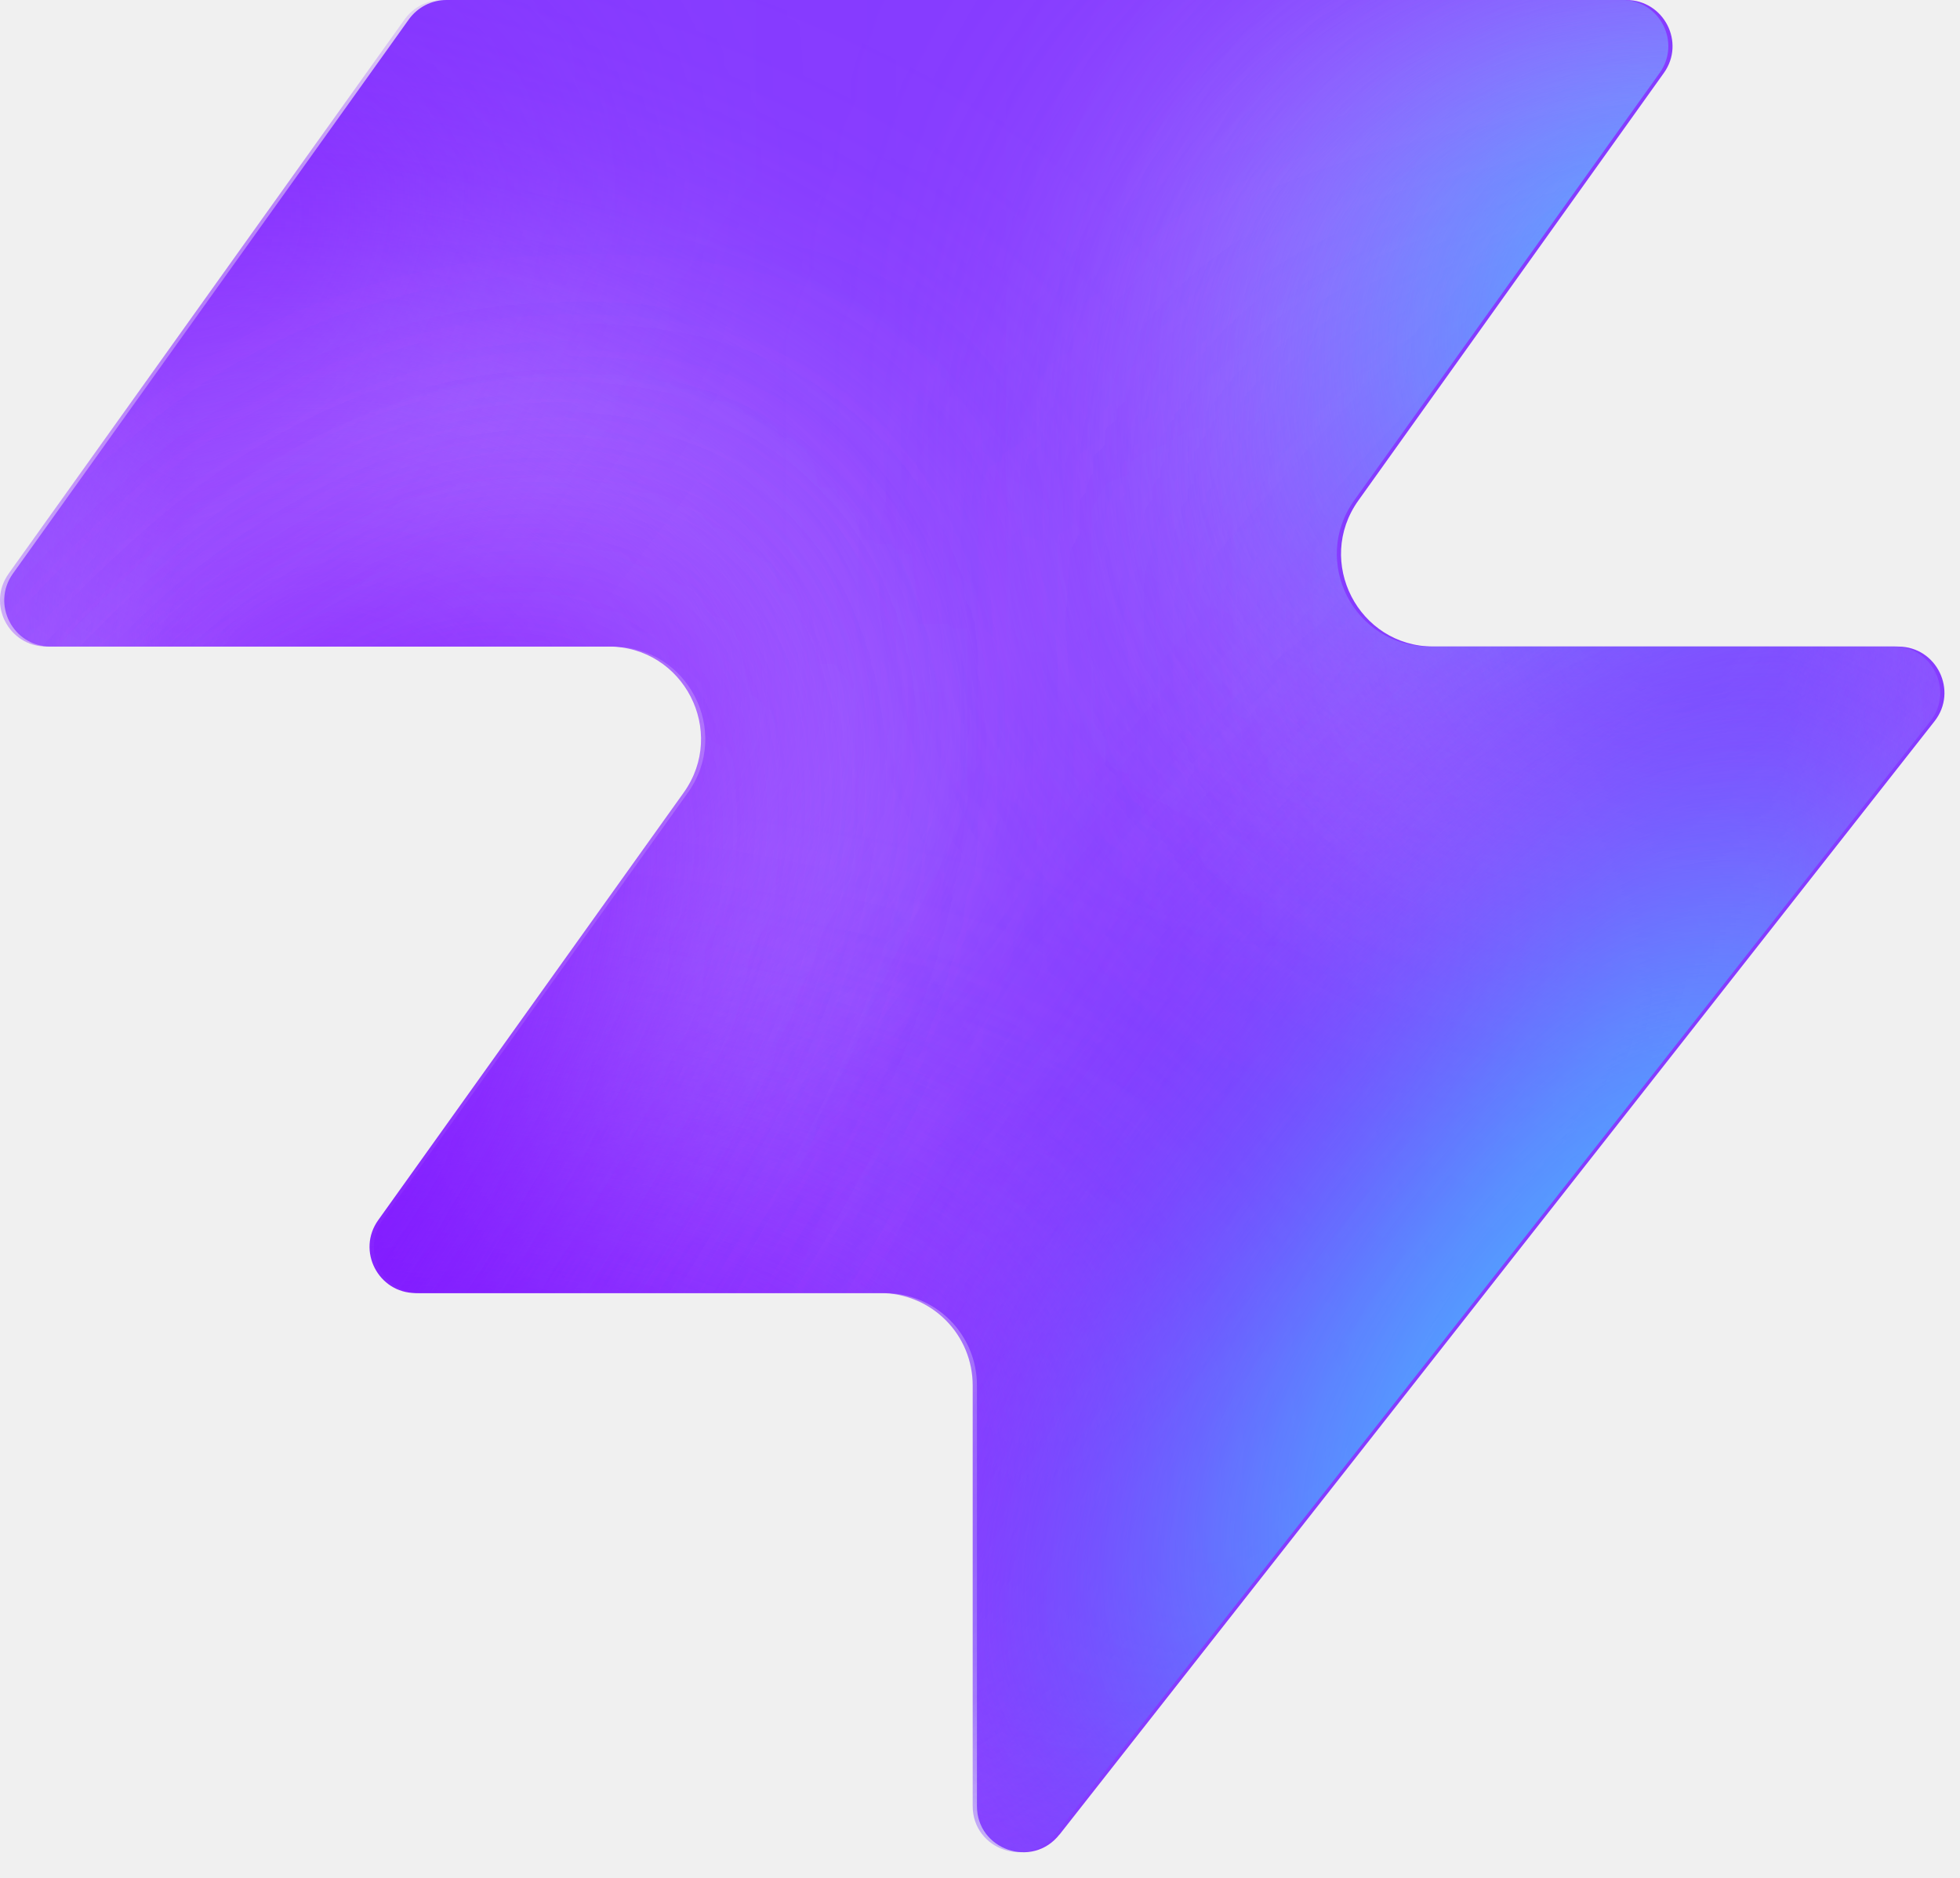
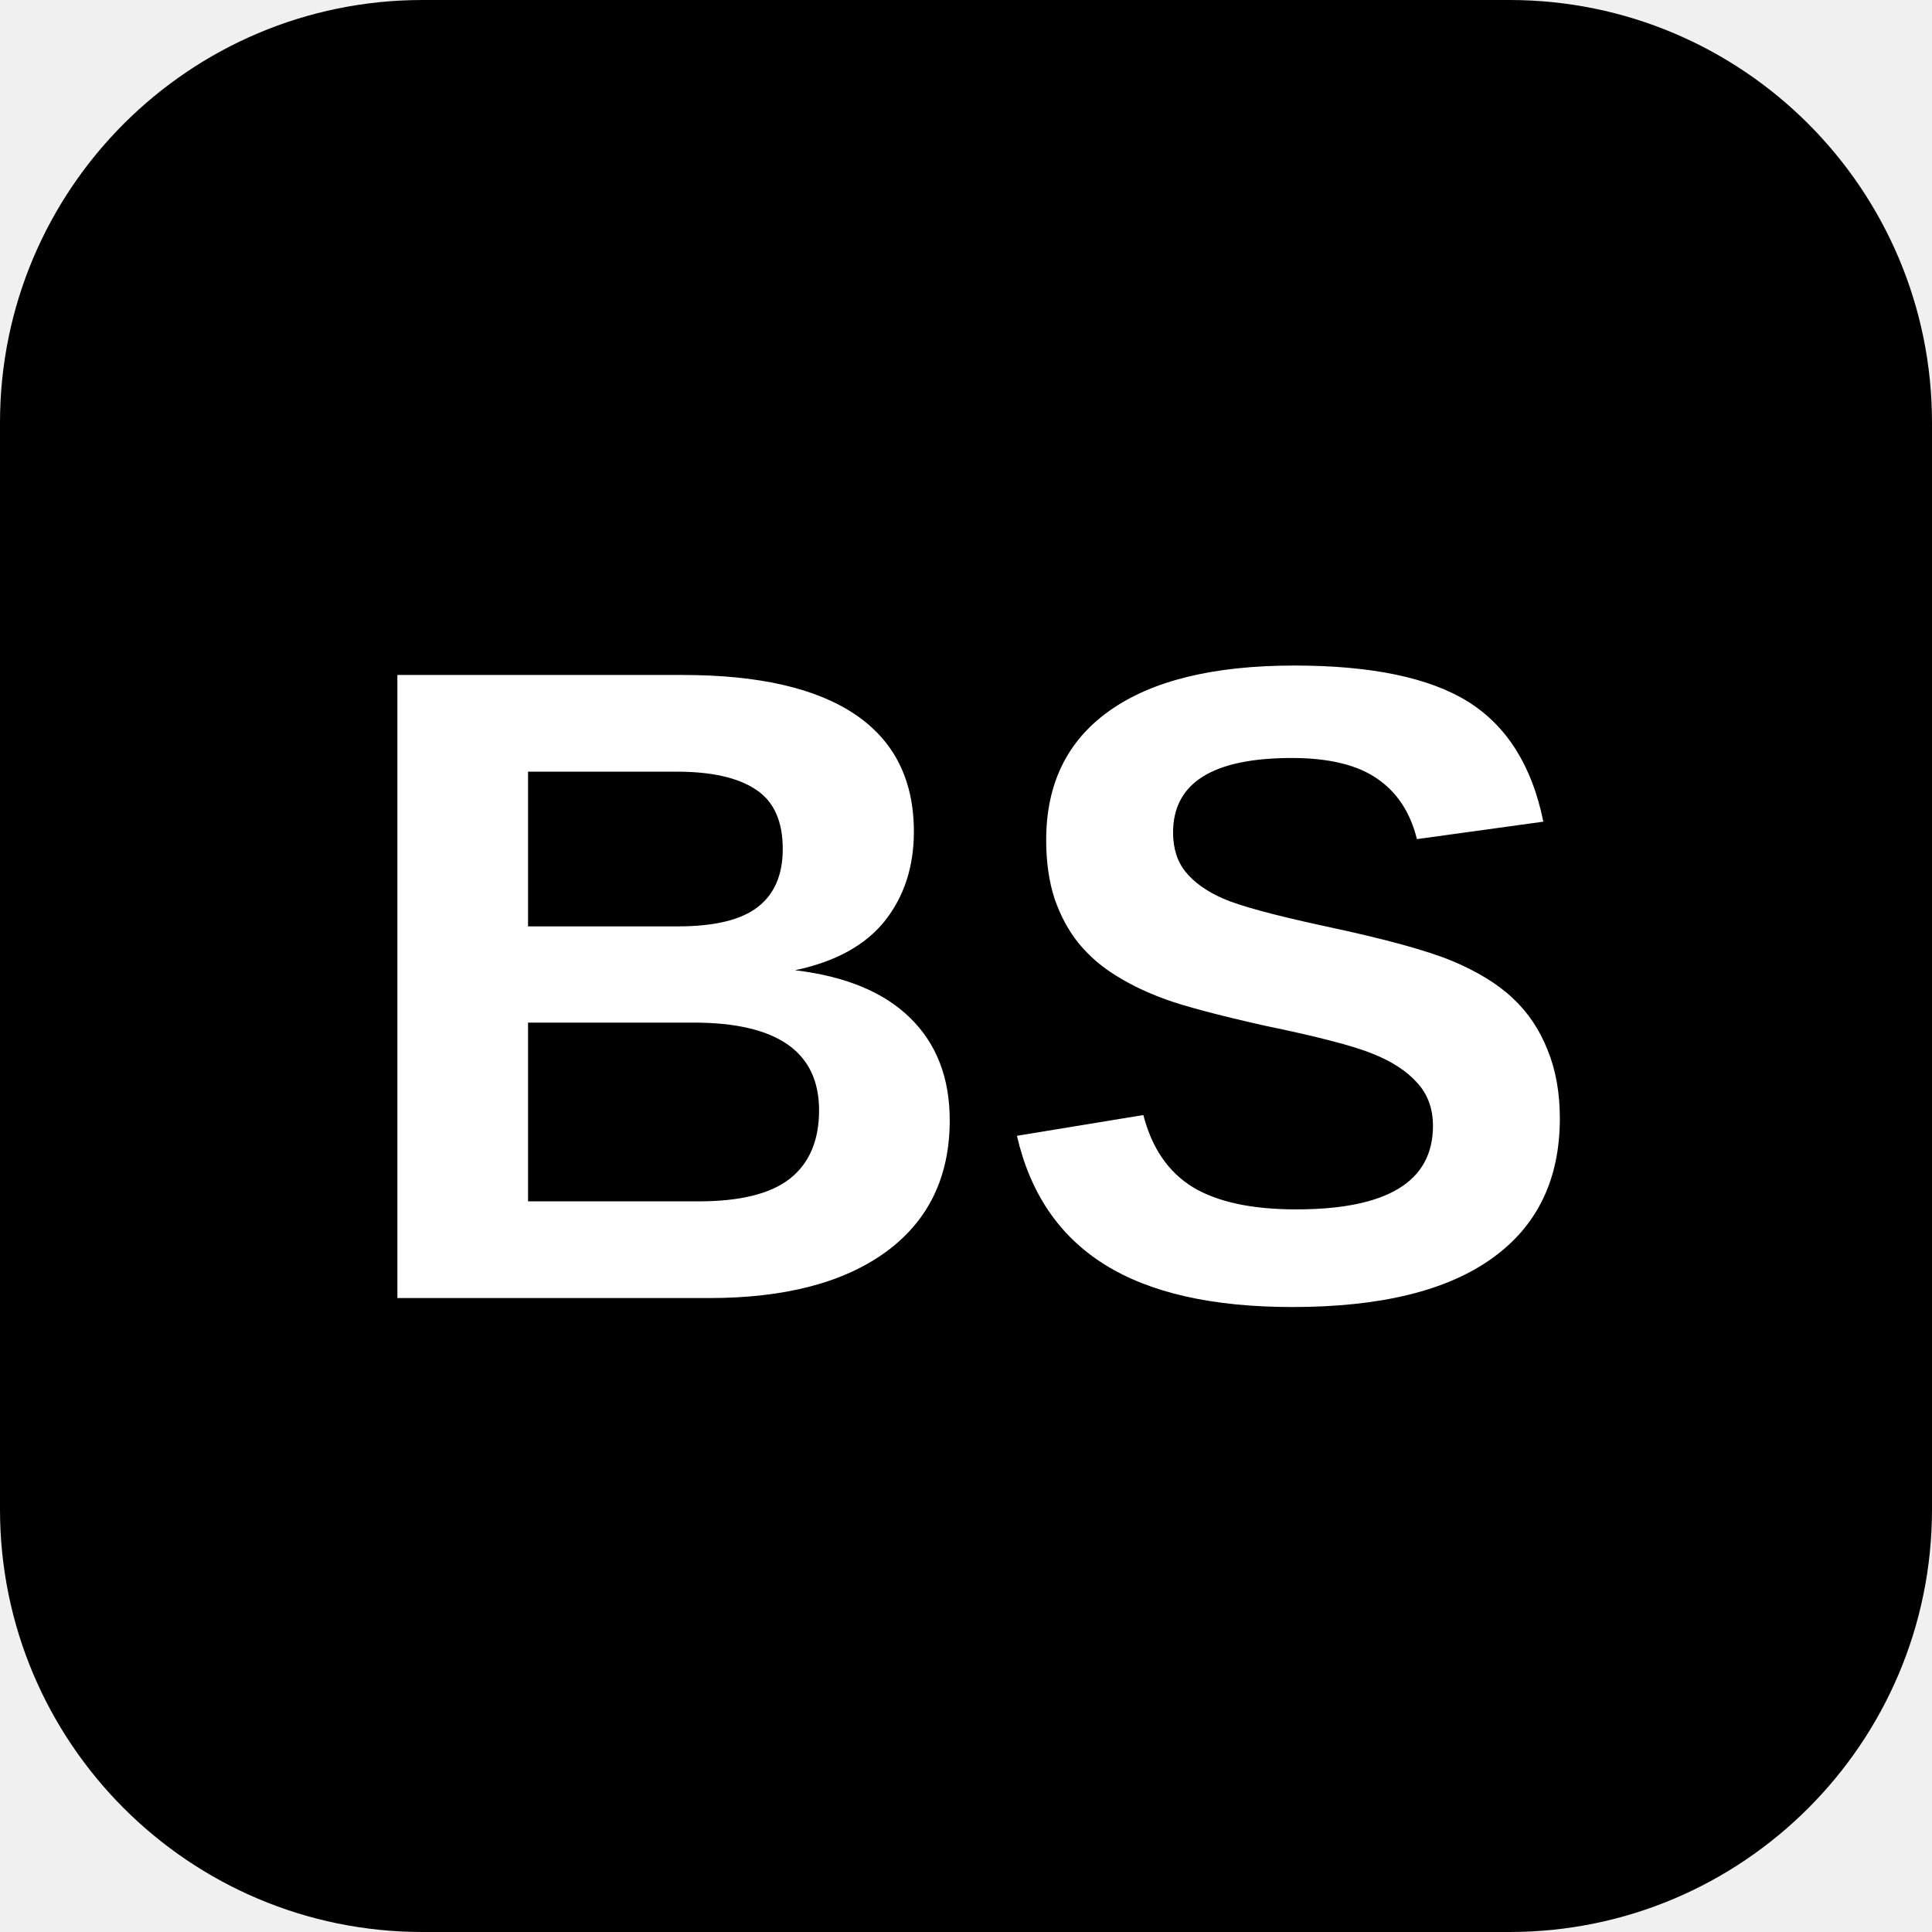
- <svg xmlns="http://www.w3.org/2000/svg" width="48" height="46" fill="none" viewBox="0 0 48 46">
-   <path fill="#863bff" d="M25.946 44.938c-.664.845-2.021.375-2.021-.698V33.937a2.26 2.26 0 0 0-2.262-2.262H10.287c-.92 0-1.456-1.04-.92-1.788l7.48-10.471c1.07-1.497 0-3.578-1.842-3.578H1.237c-.92 0-1.456-1.04-.92-1.788L10.013.474c.214-.297.556-.474.92-.474h28.894c.92 0 1.456 1.04.92 1.788l-7.48 10.471c-1.07 1.498 0 3.579 1.842 3.579h11.377c.943 0 1.473 1.088.89 1.83L25.947 44.94z" style="fill:#863bff;fill:color(display-p3 .525 .23 1);fill-opacity:1" />
-   <mask id="a" width="48" height="46" x="0" y="0" maskUnits="userSpaceOnUse" style="mask-type:alpha">
-     <path fill="#000" d="M25.842 44.938c-.664.844-2.021.375-2.021-.698V33.937a2.26 2.26 0 0 0-2.262-2.262H10.183c-.92 0-1.456-1.04-.92-1.788l7.48-10.471c1.07-1.498 0-3.579-1.842-3.579H1.133c-.92 0-1.456-1.04-.92-1.787L9.91.473c.214-.297.556-.474.92-.474h28.894c.92 0 1.456 1.04.92 1.788l-7.48 10.471c-1.07 1.498 0 3.578 1.842 3.578h11.377c.943 0 1.473 1.088.89 1.832L25.843 44.94z" style="fill:#000;fill-opacity:1" />
-   </mask>
-   <g mask="url(#a)">
-     <g filter="url(#b)">
-       <ellipse cx="5.508" cy="14.704" fill="#ede6ff" rx="5.508" ry="14.704" style="fill:#ede6ff;fill:color(display-p3 .927 .903 1);fill-opacity:1" transform="matrix(.00324 1 1 -.00324 -4.47 31.516)" />
-     </g>
-     <g filter="url(#c)">
-       <ellipse cx="10.399" cy="29.851" fill="#ede6ff" rx="10.399" ry="29.851" style="fill:#ede6ff;fill:color(display-p3 .927 .903 1);fill-opacity:1" transform="matrix(.00324 1 1 -.00324 -39.328 7.883)" />
-     </g>
-     <g filter="url(#d)">
-       <ellipse cx="5.508" cy="30.487" fill="#7e14ff" rx="5.508" ry="30.487" style="fill:#7e14ff;fill:color(display-p3 .492 .077 1);fill-opacity:1" transform="rotate(89.814 -25.913 -14.639)scale(1 -1)" />
-     </g>
-     <g filter="url(#e)">
-       <ellipse cx="5.508" cy="30.599" fill="#7e14ff" rx="5.508" ry="30.599" style="fill:#7e14ff;fill:color(display-p3 .492 .077 1);fill-opacity:1" transform="rotate(89.814 -32.644 -3.334)scale(1 -1)" />
-     </g>
-     <g filter="url(#f)">
-       <ellipse cx="5.508" cy="30.599" fill="#7e14ff" rx="5.508" ry="30.599" style="fill:#7e14ff;fill:color(display-p3 .492 .077 1);fill-opacity:1" transform="matrix(.00324 1 1 -.00324 -34.34 30.47)" />
-     </g>
-     <g filter="url(#g)">
-       <ellipse cx="14.072" cy="22.078" fill="#ede6ff" rx="14.072" ry="22.078" style="fill:#ede6ff;fill:color(display-p3 .927 .903 1);fill-opacity:1" transform="rotate(93.35 24.506 48.493)scale(-1 1)" />
-     </g>
-     <g filter="url(#h)">
-       <ellipse cx="3.47" cy="21.501" fill="#7e14ff" rx="3.47" ry="21.501" style="fill:#7e14ff;fill:color(display-p3 .492 .077 1);fill-opacity:1" transform="rotate(89.009 28.708 47.59)scale(-1 1)" />
-     </g>
-     <g filter="url(#i)">
-       <ellipse cx="3.47" cy="21.501" fill="#7e14ff" rx="3.47" ry="21.501" style="fill:#7e14ff;fill:color(display-p3 .492 .077 1);fill-opacity:1" transform="rotate(89.009 28.708 47.59)scale(-1 1)" />
-     </g>
-     <g filter="url(#j)">
-       <ellipse cx=".387" cy="8.972" fill="#7e14ff" rx="4.407" ry="29.108" style="fill:#7e14ff;fill:color(display-p3 .492 .077 1);fill-opacity:1" transform="rotate(39.51 .387 8.972)" />
-     </g>
-     <g filter="url(#k)">
-       <ellipse cx="47.523" cy="-6.092" fill="#7e14ff" rx="4.407" ry="29.108" style="fill:#7e14ff;fill:color(display-p3 .492 .077 1);fill-opacity:1" transform="rotate(37.892 47.523 -6.092)" />
-     </g>
-     <g filter="url(#l)">
-       <ellipse cx="41.412" cy="6.333" fill="#47bfff" rx="5.971" ry="9.665" style="fill:#47bfff;fill:color(display-p3 .28 .748 1);fill-opacity:1" transform="rotate(37.892 41.412 6.333)" />
-     </g>
-     <g filter="url(#m)">
-       <ellipse cx="-1.879" cy="38.332" fill="#7e14ff" rx="4.407" ry="29.108" style="fill:#7e14ff;fill:color(display-p3 .492 .077 1);fill-opacity:1" transform="rotate(37.892 -1.88 38.332)" />
-     </g>
-     <g filter="url(#n)">
-       <ellipse cx="-1.879" cy="38.332" fill="#7e14ff" rx="4.407" ry="29.108" style="fill:#7e14ff;fill:color(display-p3 .492 .077 1);fill-opacity:1" transform="rotate(37.892 -1.88 38.332)" />
-     </g>
-     <g filter="url(#o)">
-       <ellipse cx="35.651" cy="29.907" fill="#7e14ff" rx="4.407" ry="29.108" style="fill:#7e14ff;fill:color(display-p3 .492 .077 1);fill-opacity:1" transform="rotate(37.892 35.651 29.907)" />
-     </g>
-     <g filter="url(#p)">
-       <ellipse cx="38.418" cy="32.4" fill="#47bfff" rx="5.971" ry="15.297" style="fill:#47bfff;fill:color(display-p3 .28 .748 1);fill-opacity:1" transform="rotate(37.892 38.418 32.4)" />
-     </g>
-   </g>
-   <defs>
-     <filter id="b" width="60.045" height="41.654" x="-19.77" y="16.149" color-interpolation-filters="sRGB" filterUnits="userSpaceOnUse">
-       <feFlood flood-opacity="0" result="BackgroundImageFix" />
-       <feBlend in="SourceGraphic" in2="BackgroundImageFix" result="shape" />
-       <feGaussianBlur result="effect1_foregroundBlur_2002_17158" stdDeviation="7.659" />
-     </filter>
-     <filter id="c" width="90.34" height="51.437" x="-54.613" y="-7.533" color-interpolation-filters="sRGB" filterUnits="userSpaceOnUse">
-       <feFlood flood-opacity="0" result="BackgroundImageFix" />
-       <feBlend in="SourceGraphic" in2="BackgroundImageFix" result="shape" />
-       <feGaussianBlur result="effect1_foregroundBlur_2002_17158" stdDeviation="7.659" />
-     </filter>
-     <filter id="d" width="79.355" height="29.4" x="-49.64" y="2.03" color-interpolation-filters="sRGB" filterUnits="userSpaceOnUse">
-       <feFlood flood-opacity="0" result="BackgroundImageFix" />
-       <feBlend in="SourceGraphic" in2="BackgroundImageFix" result="shape" />
-       <feGaussianBlur result="effect1_foregroundBlur_2002_17158" stdDeviation="4.596" />
-     </filter>
-     <filter id="e" width="79.579" height="29.4" x="-45.045" y="20.029" color-interpolation-filters="sRGB" filterUnits="userSpaceOnUse">
-       <feFlood flood-opacity="0" result="BackgroundImageFix" />
-       <feBlend in="SourceGraphic" in2="BackgroundImageFix" result="shape" />
-       <feGaussianBlur result="effect1_foregroundBlur_2002_17158" stdDeviation="4.596" />
-     </filter>
-     <filter id="f" width="79.579" height="29.4" x="-43.513" y="21.178" color-interpolation-filters="sRGB" filterUnits="userSpaceOnUse">
-       <feFlood flood-opacity="0" result="BackgroundImageFix" />
-       <feBlend in="SourceGraphic" in2="BackgroundImageFix" result="shape" />
-       <feGaussianBlur result="effect1_foregroundBlur_2002_17158" stdDeviation="4.596" />
-     </filter>
-     <filter id="g" width="74.749" height="58.852" x="15.756" y="-17.901" color-interpolation-filters="sRGB" filterUnits="userSpaceOnUse">
-       <feFlood flood-opacity="0" result="BackgroundImageFix" />
-       <feBlend in="SourceGraphic" in2="BackgroundImageFix" result="shape" />
-       <feGaussianBlur result="effect1_foregroundBlur_2002_17158" stdDeviation="7.659" />
-     </filter>
-     <filter id="h" width="61.377" height="25.362" x="23.548" y="2.284" color-interpolation-filters="sRGB" filterUnits="userSpaceOnUse">
-       <feFlood flood-opacity="0" result="BackgroundImageFix" />
-       <feBlend in="SourceGraphic" in2="BackgroundImageFix" result="shape" />
-       <feGaussianBlur result="effect1_foregroundBlur_2002_17158" stdDeviation="4.596" />
-     </filter>
-     <filter id="i" width="61.377" height="25.362" x="23.548" y="2.284" color-interpolation-filters="sRGB" filterUnits="userSpaceOnUse">
-       <feFlood flood-opacity="0" result="BackgroundImageFix" />
-       <feBlend in="SourceGraphic" in2="BackgroundImageFix" result="shape" />
-       <feGaussianBlur result="effect1_foregroundBlur_2002_17158" stdDeviation="4.596" />
-     </filter>
-     <filter id="j" width="56.045" height="63.649" x="-27.636" y="-22.853" color-interpolation-filters="sRGB" filterUnits="userSpaceOnUse">
-       <feFlood flood-opacity="0" result="BackgroundImageFix" />
-       <feBlend in="SourceGraphic" in2="BackgroundImageFix" result="shape" />
-       <feGaussianBlur result="effect1_foregroundBlur_2002_17158" stdDeviation="4.596" />
-     </filter>
-     <filter id="k" width="54.814" height="64.646" x="20.116" y="-38.415" color-interpolation-filters="sRGB" filterUnits="userSpaceOnUse">
-       <feFlood flood-opacity="0" result="BackgroundImageFix" />
-       <feBlend in="SourceGraphic" in2="BackgroundImageFix" result="shape" />
-       <feGaussianBlur result="effect1_foregroundBlur_2002_17158" stdDeviation="4.596" />
-     </filter>
-     <filter id="l" width="33.541" height="35.313" x="24.641" y="-11.323" color-interpolation-filters="sRGB" filterUnits="userSpaceOnUse">
-       <feFlood flood-opacity="0" result="BackgroundImageFix" />
-       <feBlend in="SourceGraphic" in2="BackgroundImageFix" result="shape" />
-       <feGaussianBlur result="effect1_foregroundBlur_2002_17158" stdDeviation="4.596" />
-     </filter>
-     <filter id="m" width="54.814" height="64.646" x="-29.286" y="6.009" color-interpolation-filters="sRGB" filterUnits="userSpaceOnUse">
-       <feFlood flood-opacity="0" result="BackgroundImageFix" />
-       <feBlend in="SourceGraphic" in2="BackgroundImageFix" result="shape" />
-       <feGaussianBlur result="effect1_foregroundBlur_2002_17158" stdDeviation="4.596" />
-     </filter>
-     <filter id="n" width="54.814" height="64.646" x="-29.286" y="6.009" color-interpolation-filters="sRGB" filterUnits="userSpaceOnUse">
-       <feFlood flood-opacity="0" result="BackgroundImageFix" />
-       <feBlend in="SourceGraphic" in2="BackgroundImageFix" result="shape" />
-       <feGaussianBlur result="effect1_foregroundBlur_2002_17158" stdDeviation="4.596" />
-     </filter>
-     <filter id="o" width="54.814" height="64.646" x="8.244" y="-2.416" color-interpolation-filters="sRGB" filterUnits="userSpaceOnUse">
-       <feFlood flood-opacity="0" result="BackgroundImageFix" />
-       <feBlend in="SourceGraphic" in2="BackgroundImageFix" result="shape" />
-       <feGaussianBlur result="effect1_foregroundBlur_2002_17158" stdDeviation="4.596" />
-     </filter>
-     <filter id="p" width="39.409" height="43.623" x="18.713" y="10.588" color-interpolation-filters="sRGB" filterUnits="userSpaceOnUse">
-       <feFlood flood-opacity="0" result="BackgroundImageFix" />
-       <feBlend in="SourceGraphic" in2="BackgroundImageFix" result="shape" />
-       <feGaussianBlur result="effect1_foregroundBlur_2002_17158" stdDeviation="4.596" />
-     </filter>
-   </defs>
+ <svg xmlns="http://www.w3.org/2000/svg" viewBox="0 0 64 64">
+   <rect width="64" height="64" rx="14" fill="#000000" />
+   <text x="32" y="43" text-anchor="middle" font-family="Arial, Helvetica, sans-serif" font-size="30" font-weight="700" fill="#ffffff">
+     BS
+   </text>
</svg>
